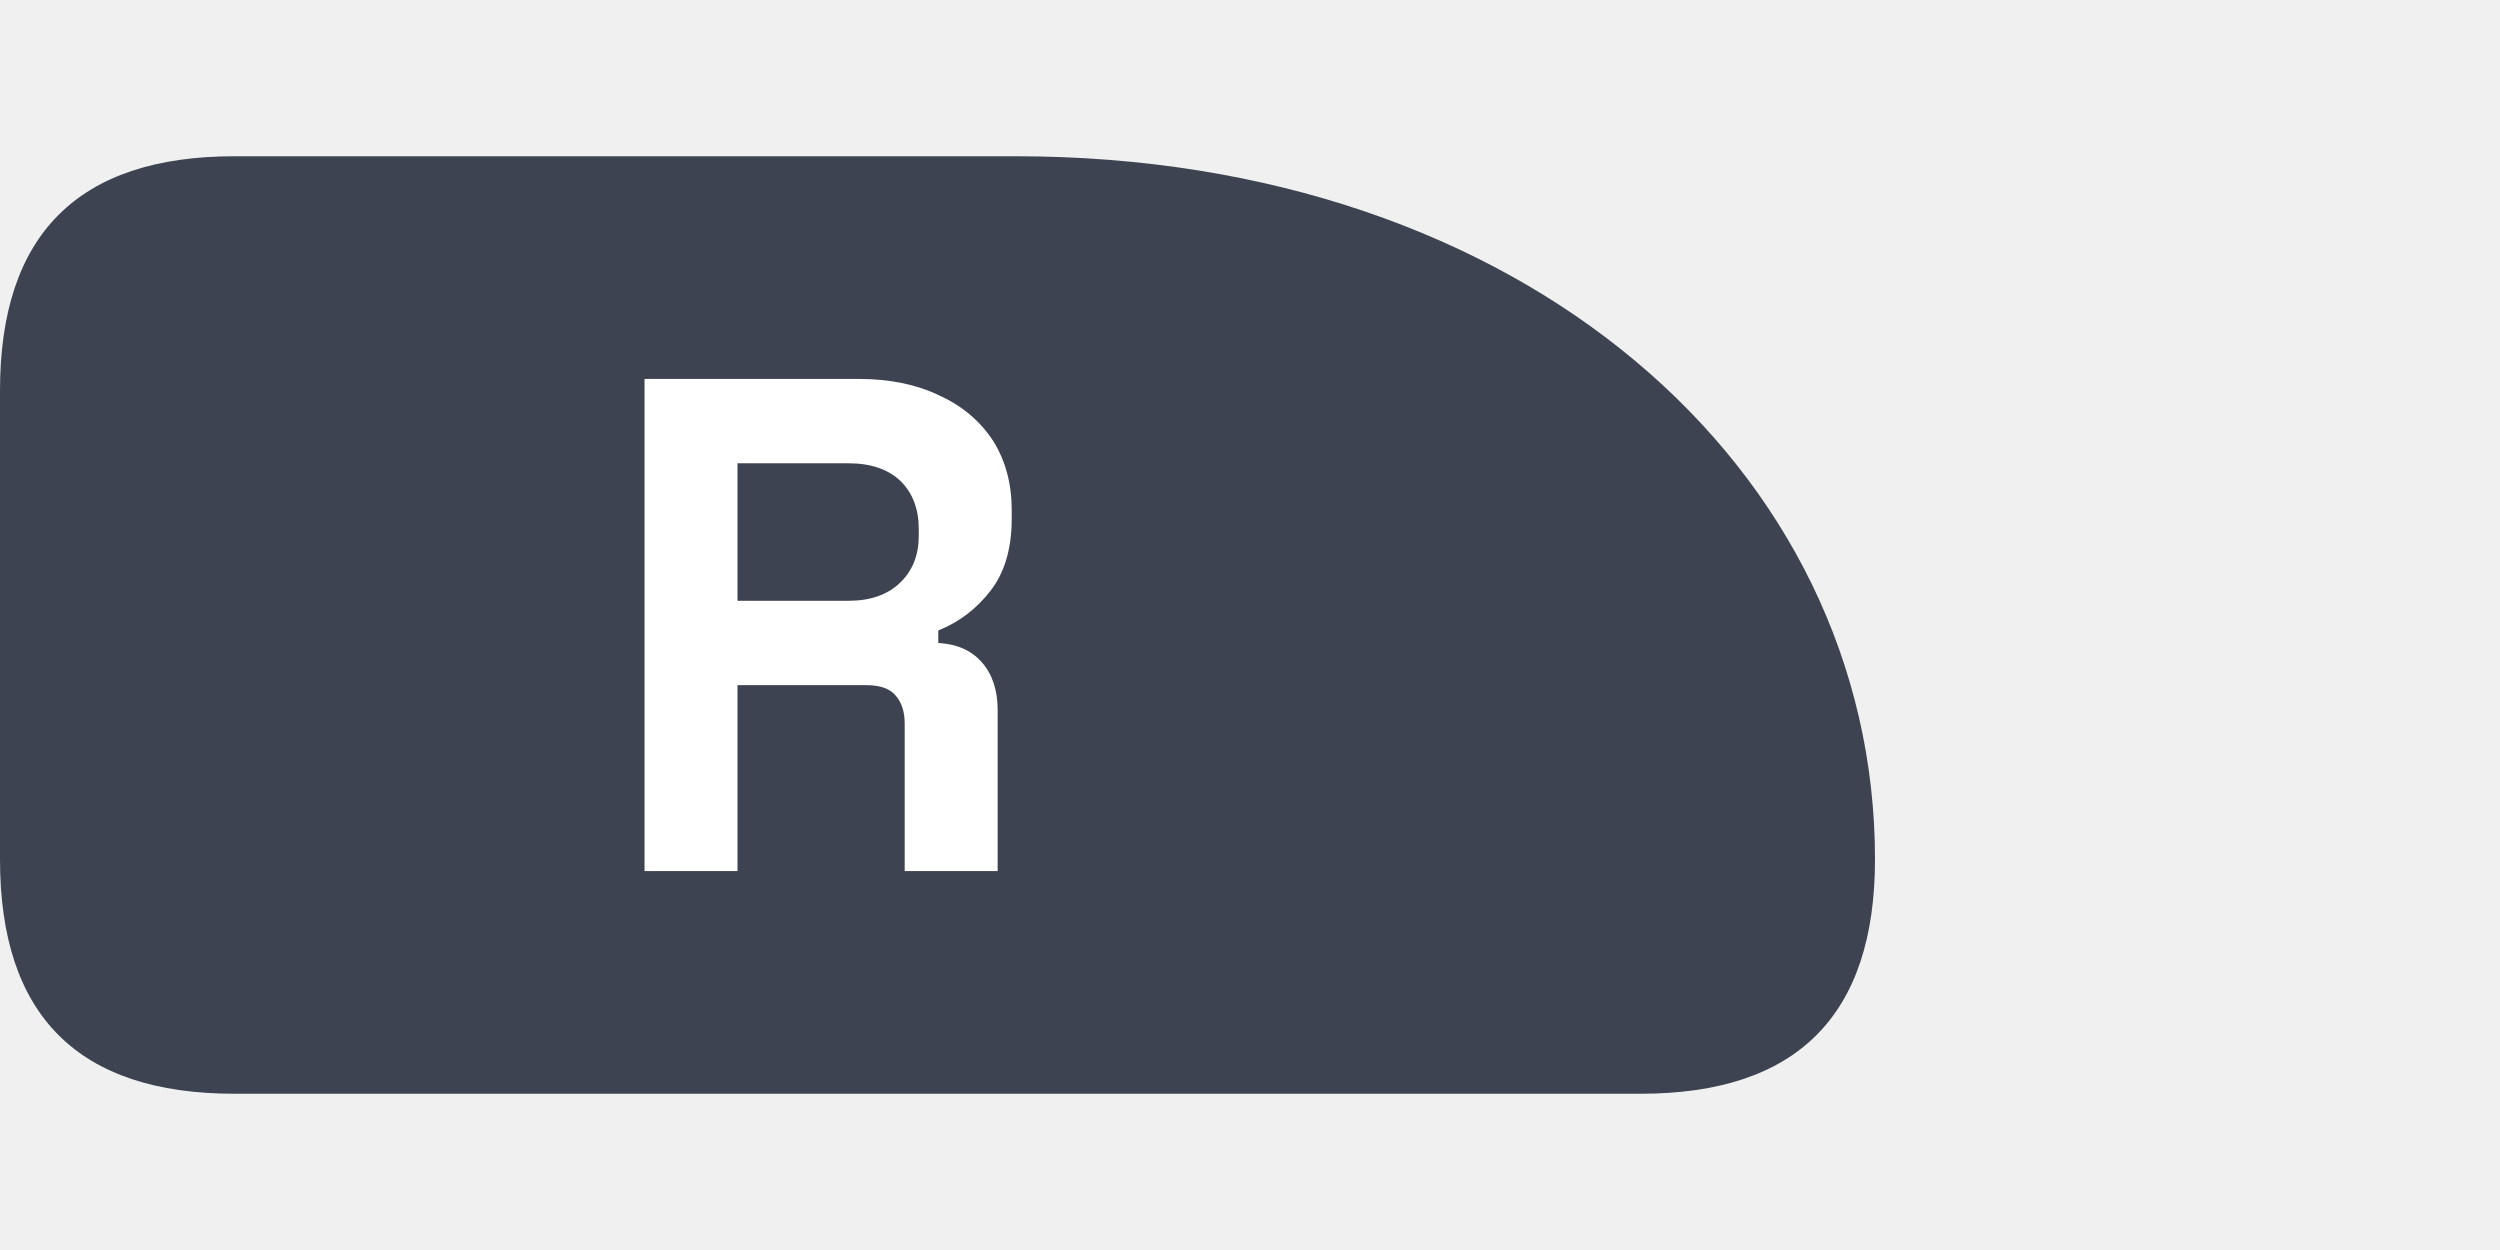
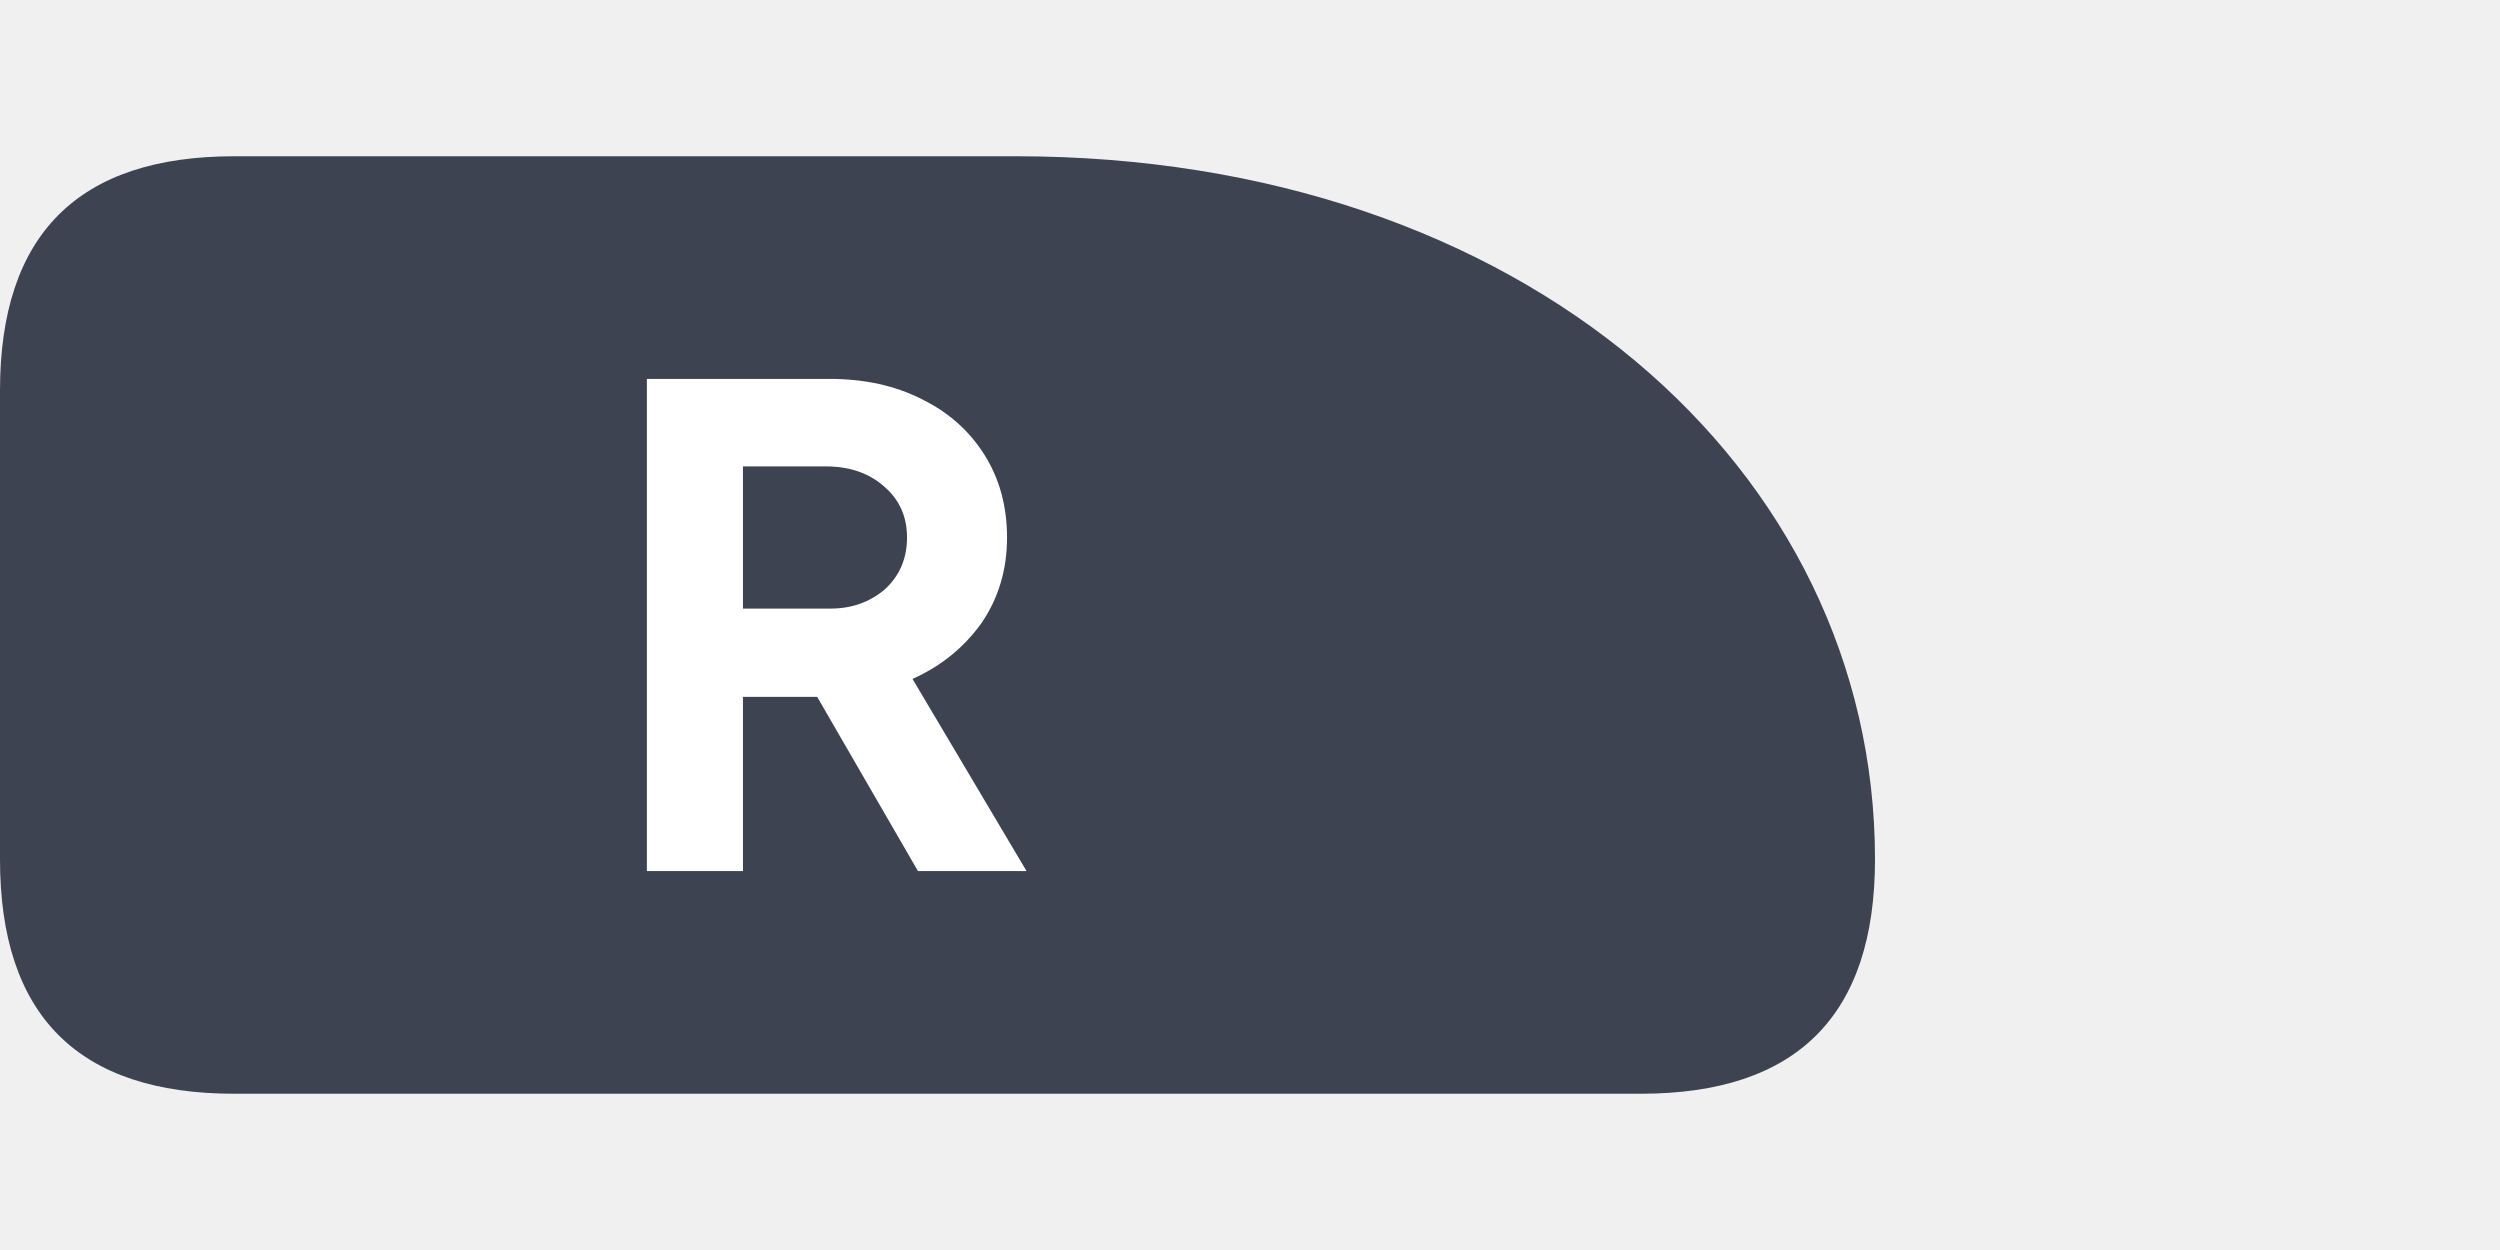
<svg xmlns="http://www.w3.org/2000/svg" width="32" height="16" viewBox="0 0 32 16">
  <path d="M13 2 L3 2 Q0 2 0 5 L0 11 Q0 14 3 14 L21 14 Q24 14 24 11 C24 6 19.5 2 13 2 Z" fill="#3d4350" />
-   <path d="M9.44 11.15L8.25 11.15L8.25 4.85L10.99 4.85Q11.58 4.85 12.02 5.06Q12.46 5.26 12.71 5.64Q12.95 6.02 12.95 6.53L12.95 6.64Q12.95 7.21 12.68 7.56Q12.41 7.91 12.01 8.07L12.01 8.23Q12.37 8.25 12.57 8.48Q12.77 8.71 12.77 9.09L12.77 11.15L11.58 11.15L11.58 9.26Q11.58 9.04 11.47 8.91Q11.36 8.77 11.09 8.77L9.44 8.77L9.44 11.15M9.44 5.93L9.44 7.69L10.86 7.69Q11.28 7.69 11.52 7.46Q11.76 7.23 11.76 6.86L11.76 6.77Q11.76 6.39 11.53 6.16Q11.29 5.93 10.86 5.93" fill="#ffffff" />
+   <path d="M9.51 11.15L8.28 11.15L8.28 4.85L10.62 4.85Q11.29 4.85 11.80 5.11Q12.31 5.36 12.60 5.82Q12.89 6.28 12.89 6.88Q12.89 7.50 12.56 7.98Q12.22 8.45 11.68 8.69L13.14 11.15L11.75 11.15L10.46 8.92Q10.40 8.92 10.34 8.92Q10.29 8.92 10.23 8.92L9.51 8.92L9.51 11.15M9.51 5.97L9.51 7.79L10.63 7.79Q11.04 7.79 11.33 7.54Q11.61 7.28 11.61 6.88Q11.61 6.48 11.32 6.23Q11.03 5.97 10.57 5.97" fill="#ffffff" />
</svg>
